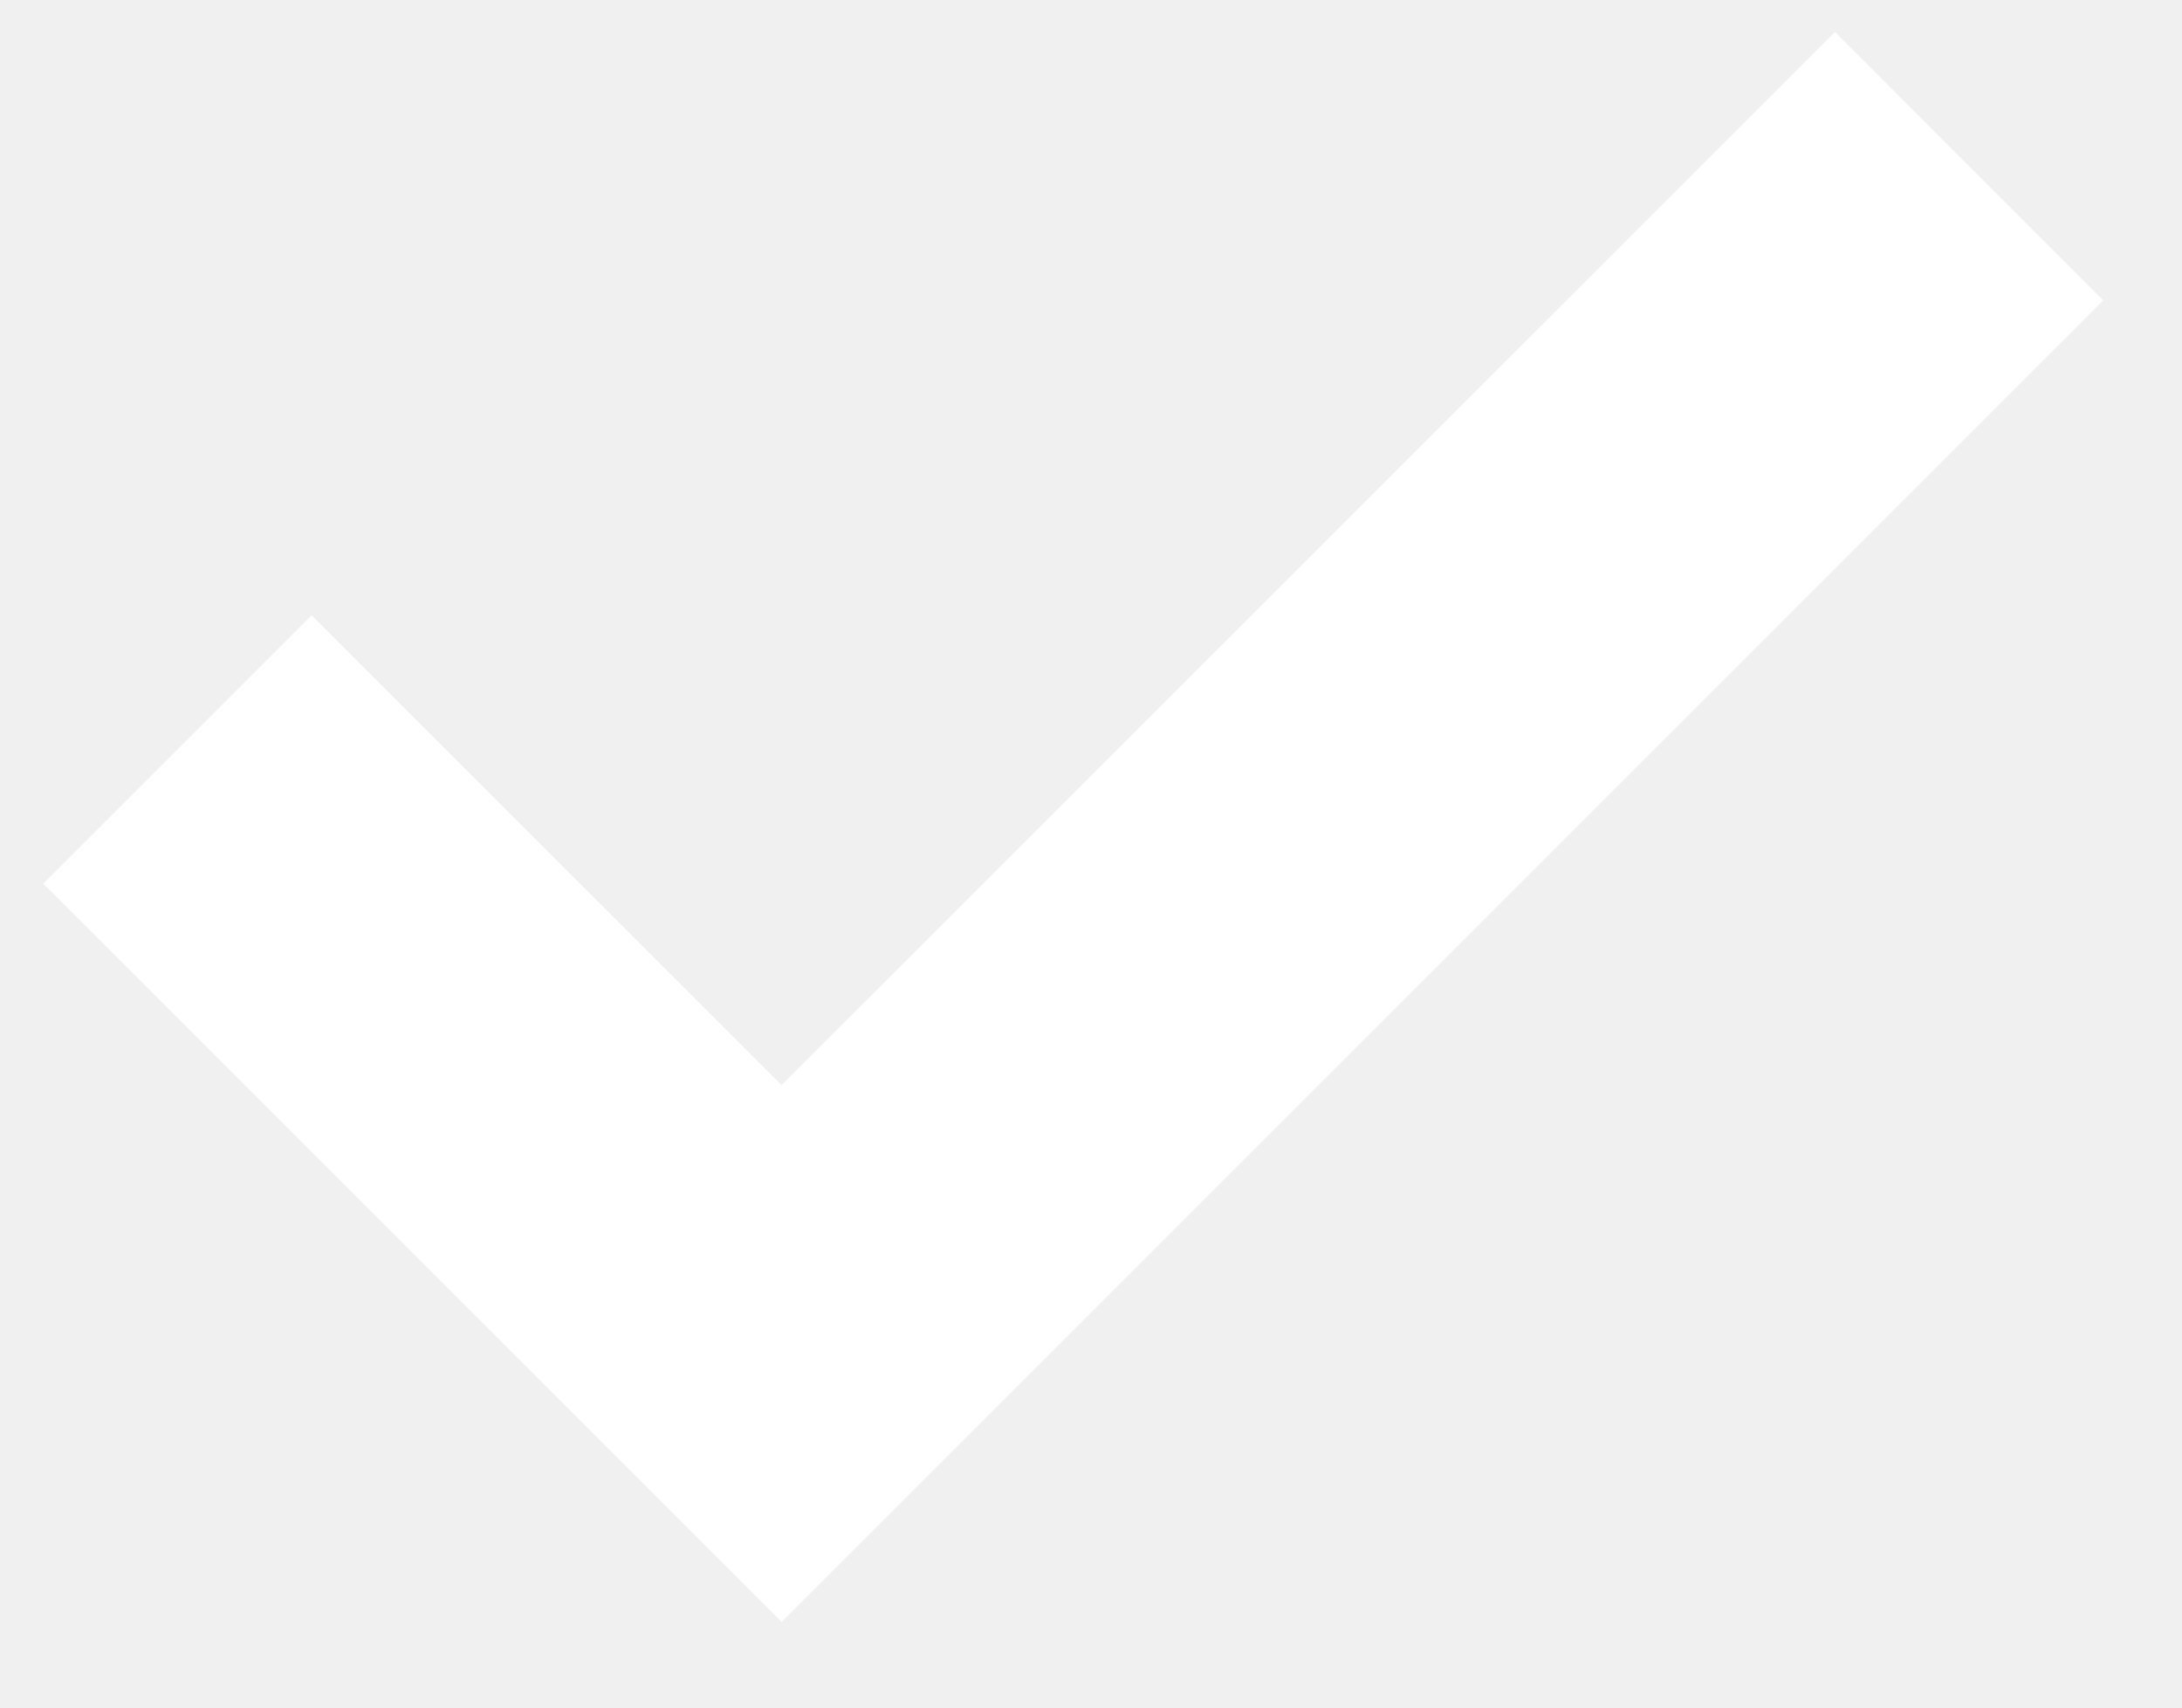
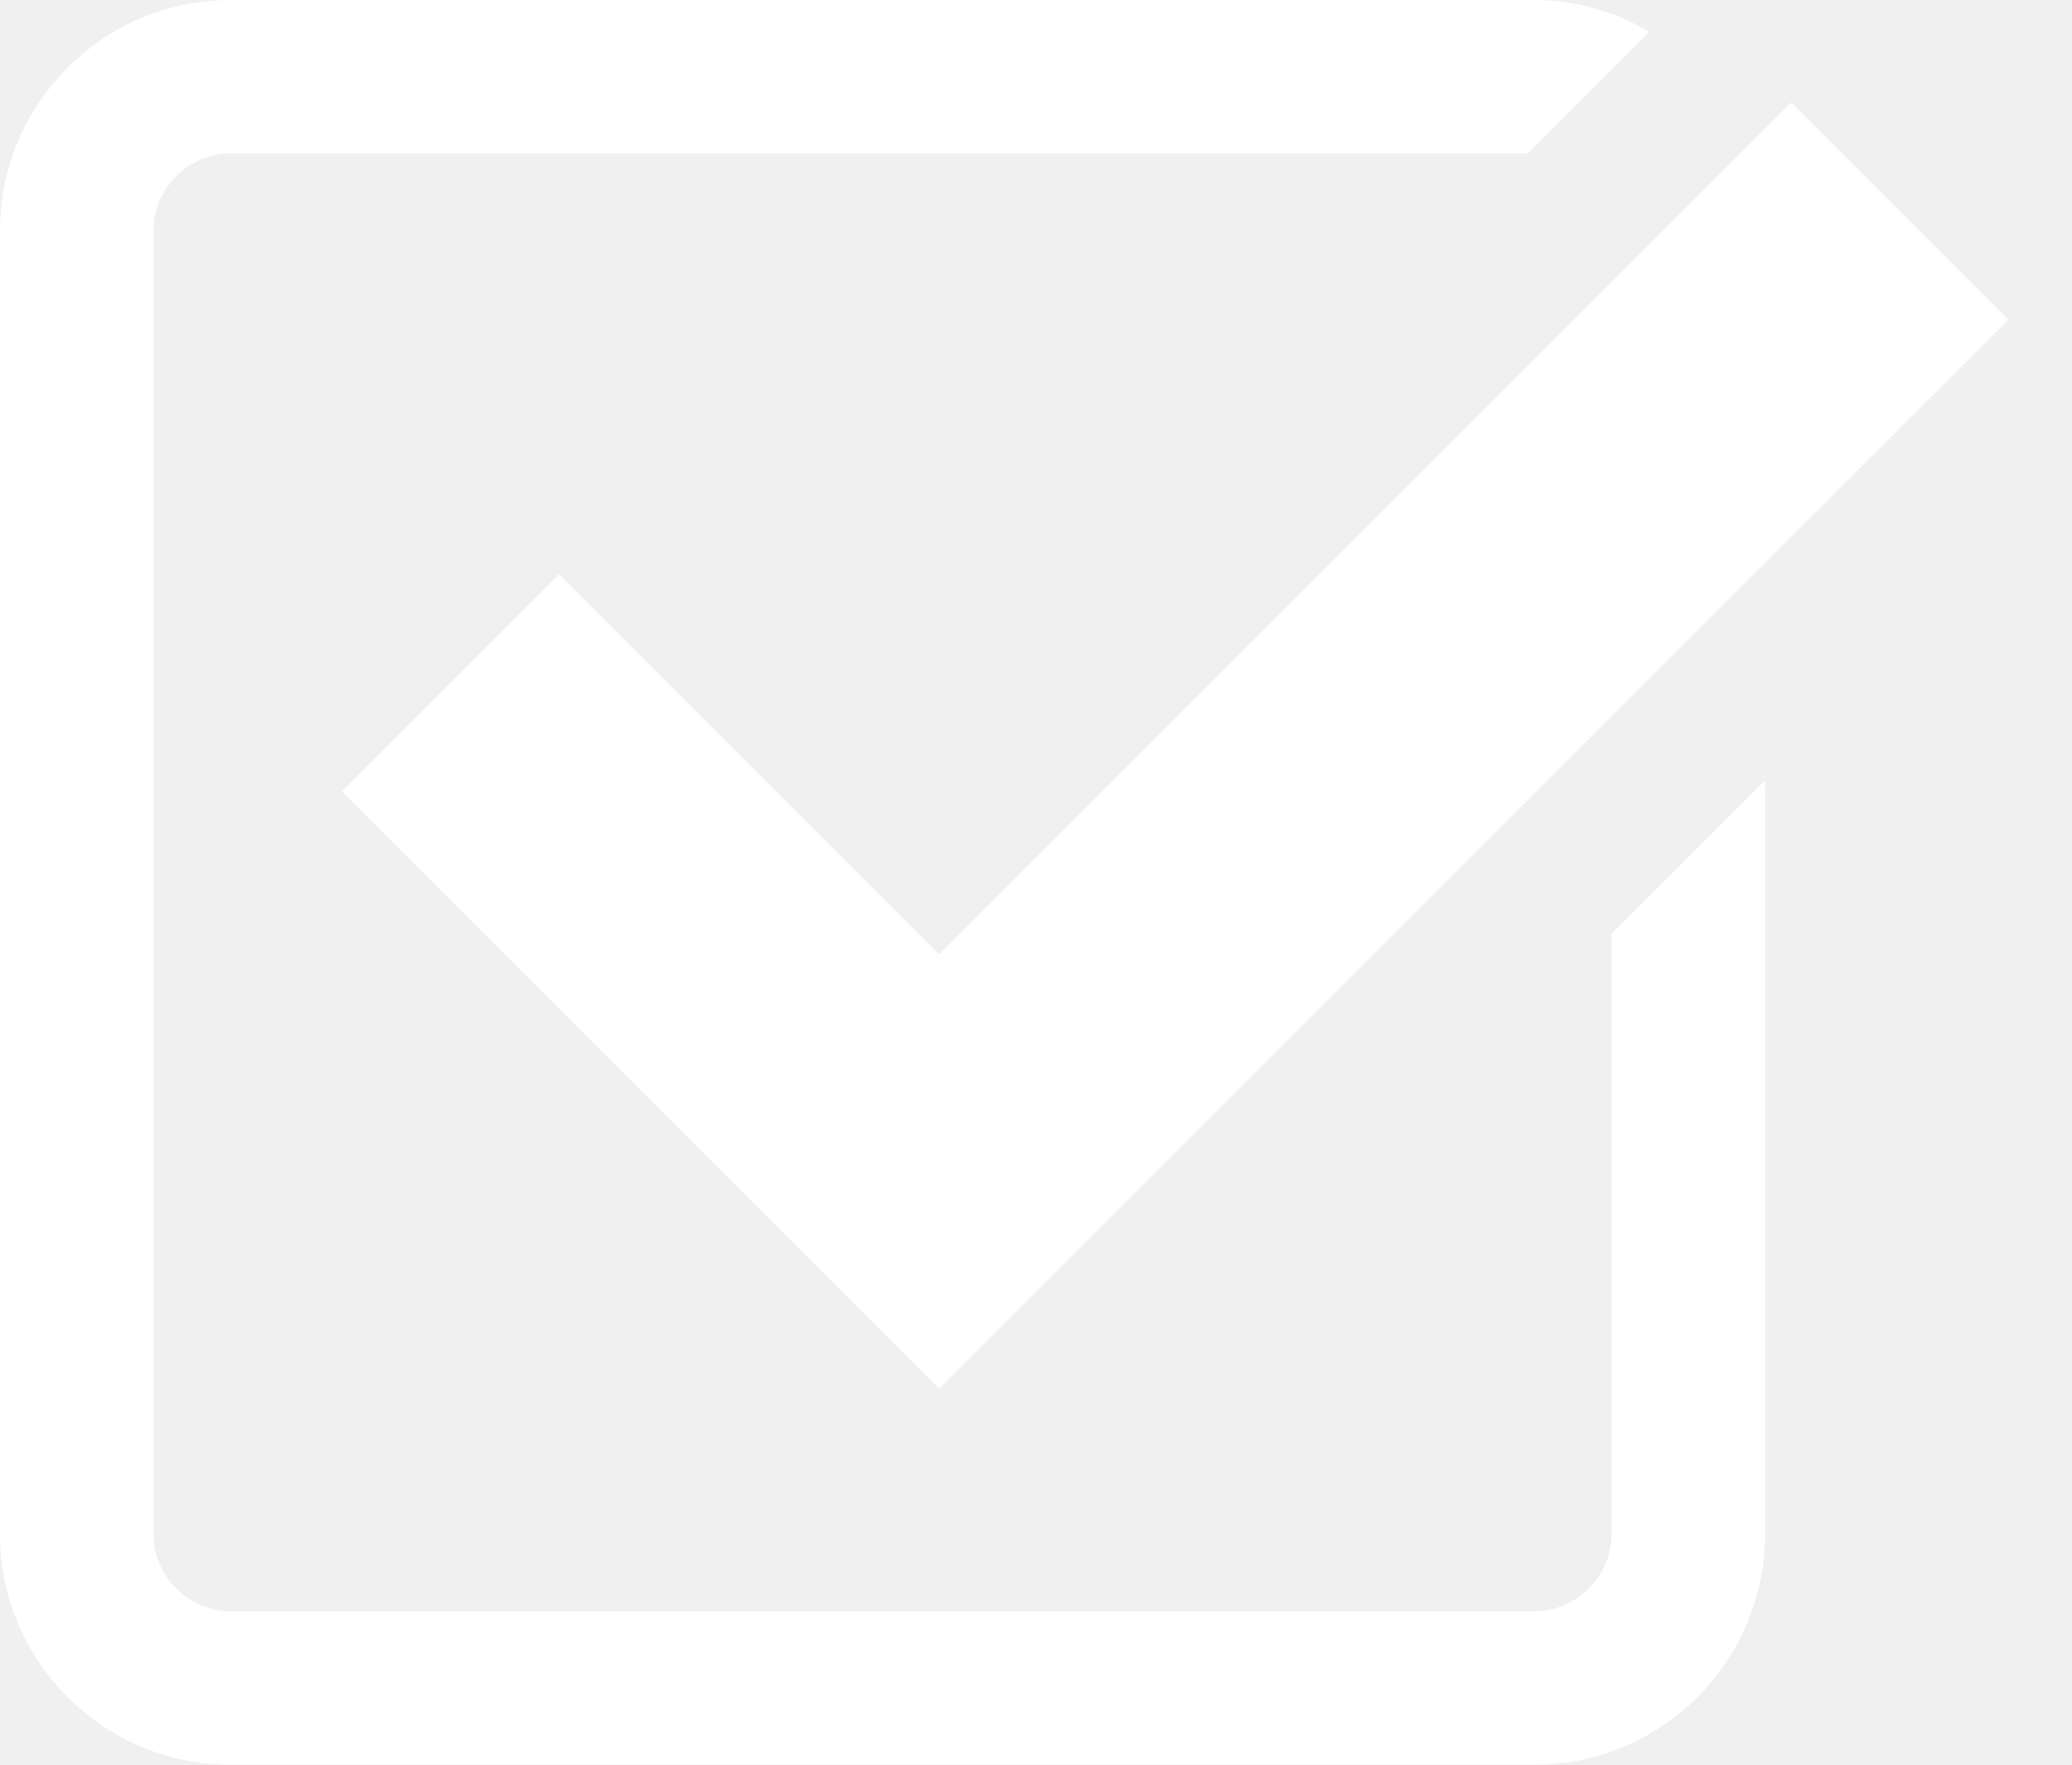
- <svg xmlns="http://www.w3.org/2000/svg" width="23" height="18" viewBox="0 0 23 18" fill="none">
-   <path d="M3.285 6.486L0.456 9.315L8.239 17.098L22.171 3.166L19.343 0.337L8.239 11.439L3.285 6.486Z" fill="white" />
+ <svg xmlns="http://www.w3.org/2000/svg" width="27" height="23" viewBox="0 0 27 23" fill="none">
+   <path d="M7.285 7.486L4.456 10.315L12.239 18.098L26.171 4.166L23.343 1.337L12.239 12.439L7.285 7.486Z" fill="white" />
+   <path d="M21 20C21 20.542 20.542 21 20 21H3C2.458 21 2 20.542 2 20V3C2 2.458 2.458 2 3 2H19.908L21.493 0.415C21.041 0.147 20.526 0.003 20 0H3C1.35 0 0 1.35 0 3V20C0 21.65 1.35 23 3 23H20C21.65 23 23 21.65 23 20V10.171L21 12.171V20Z" fill="white" />
</svg>
